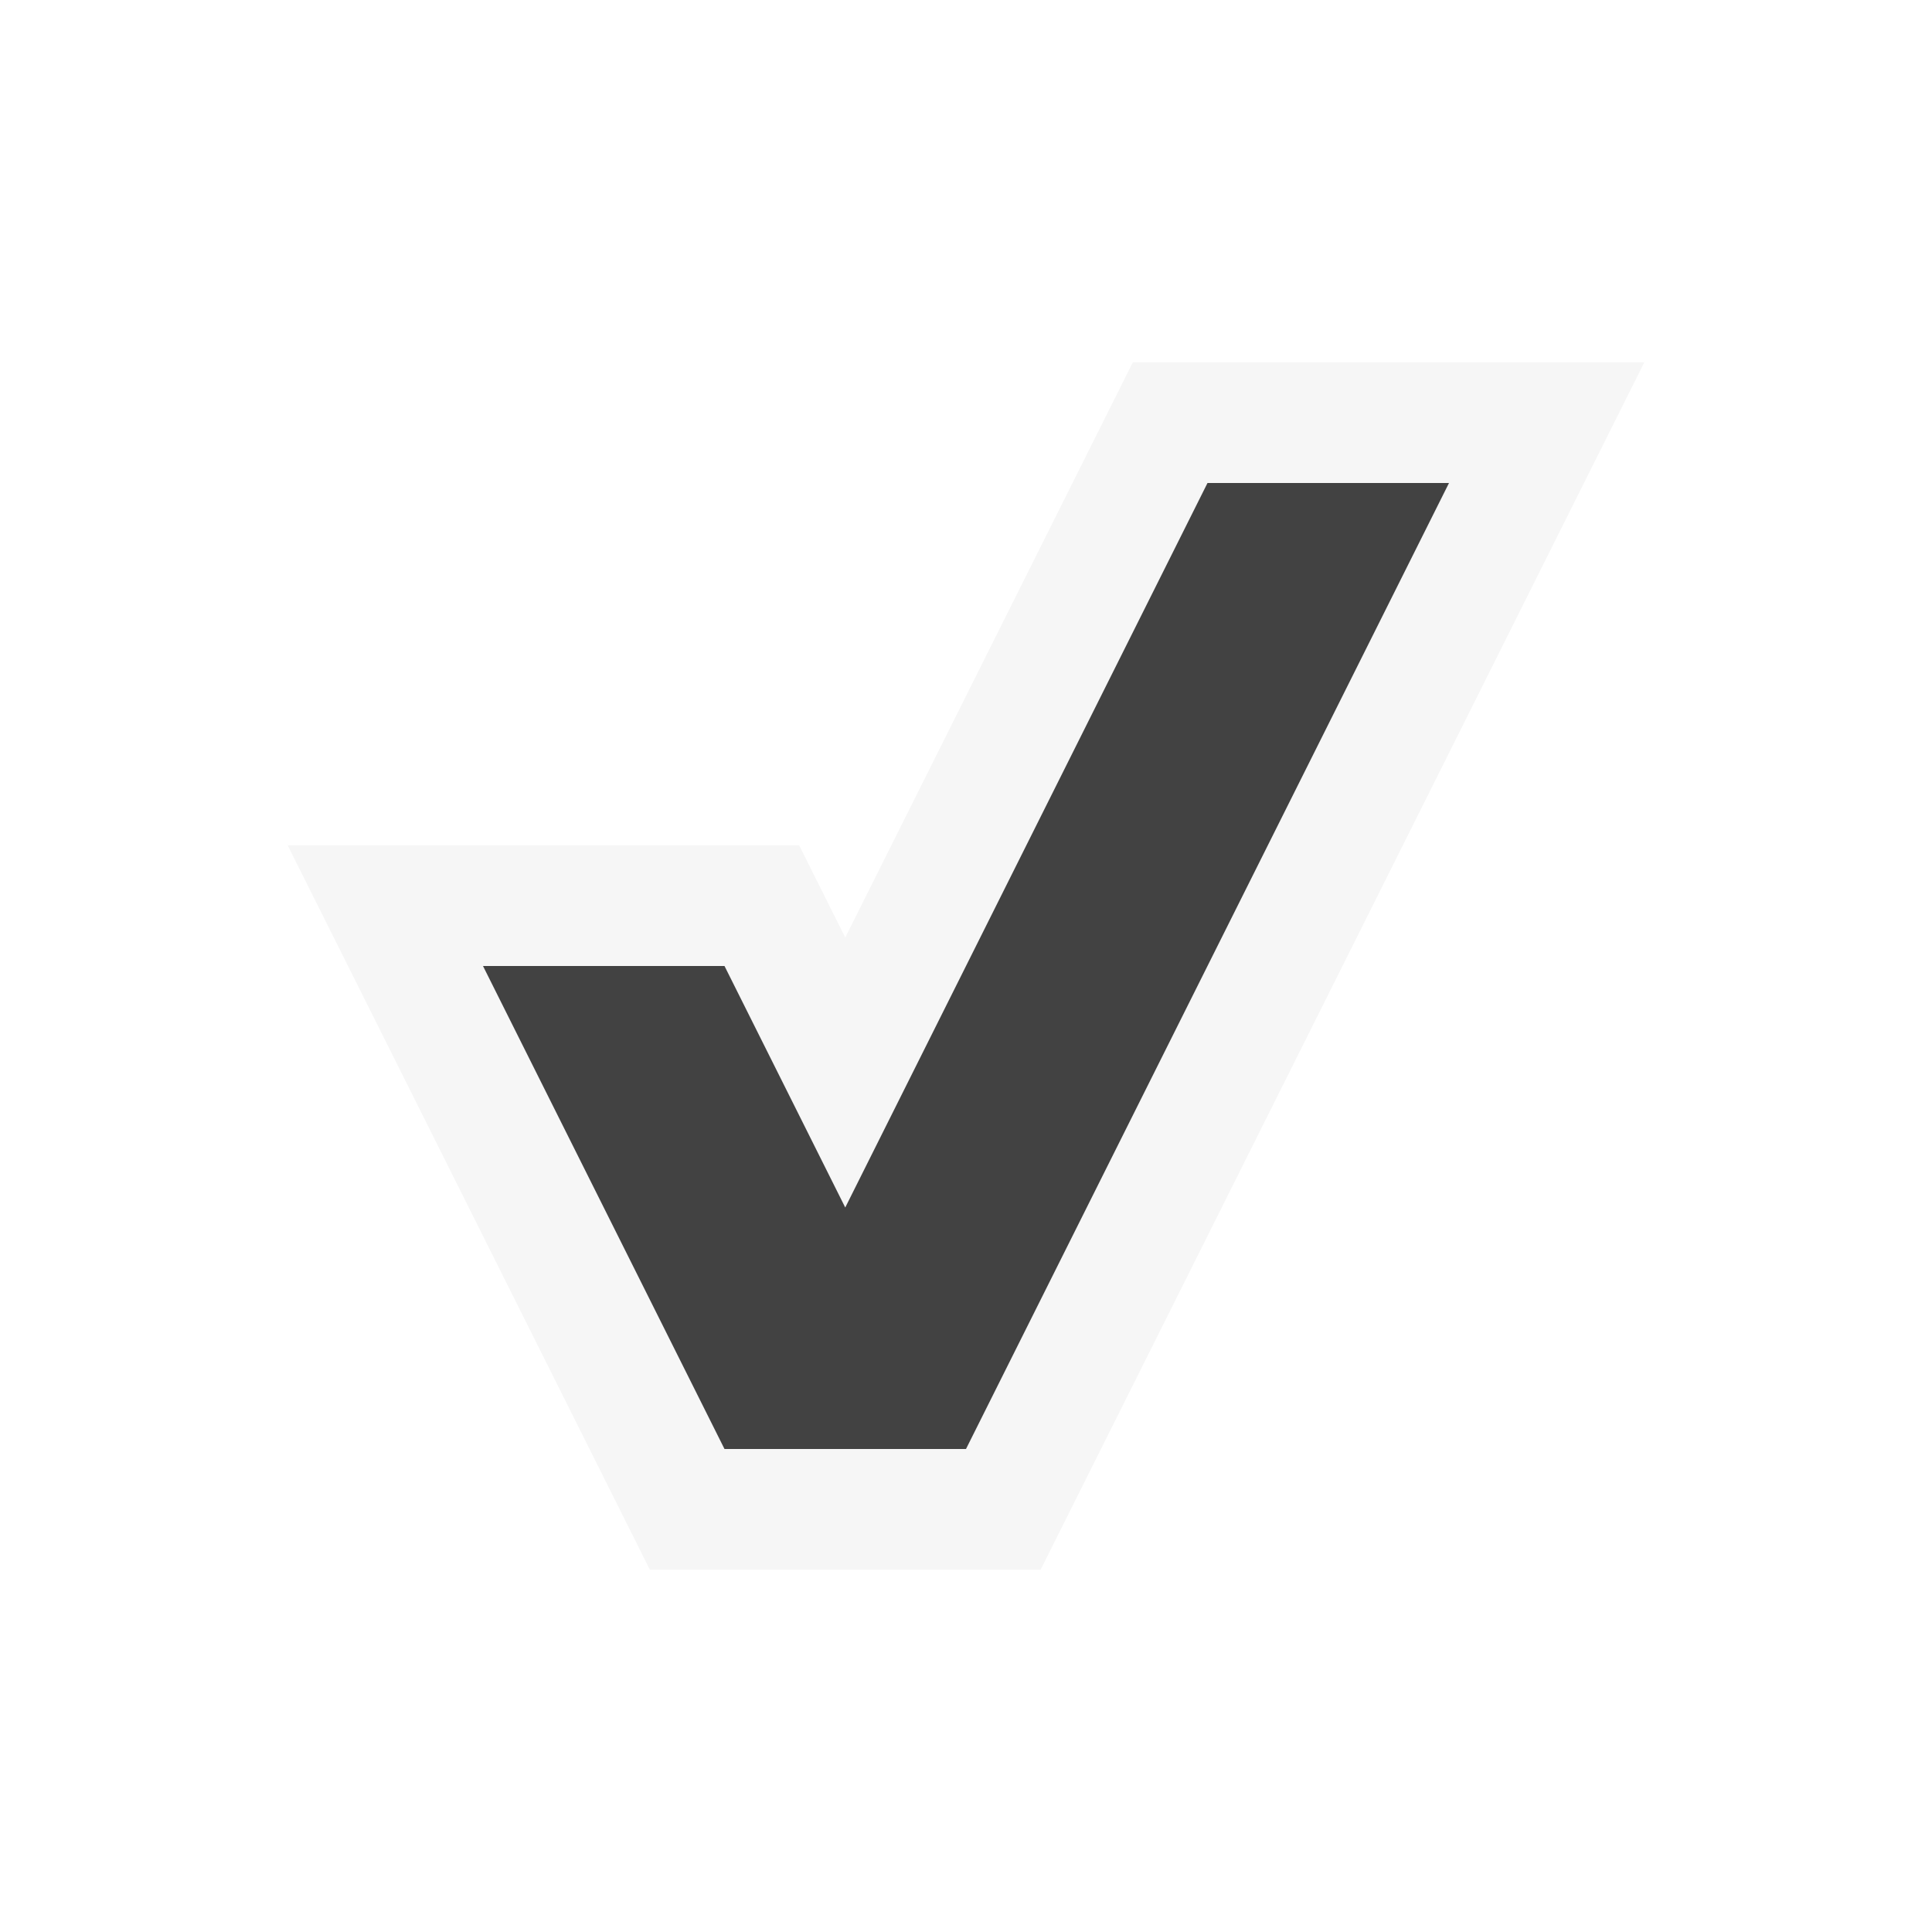
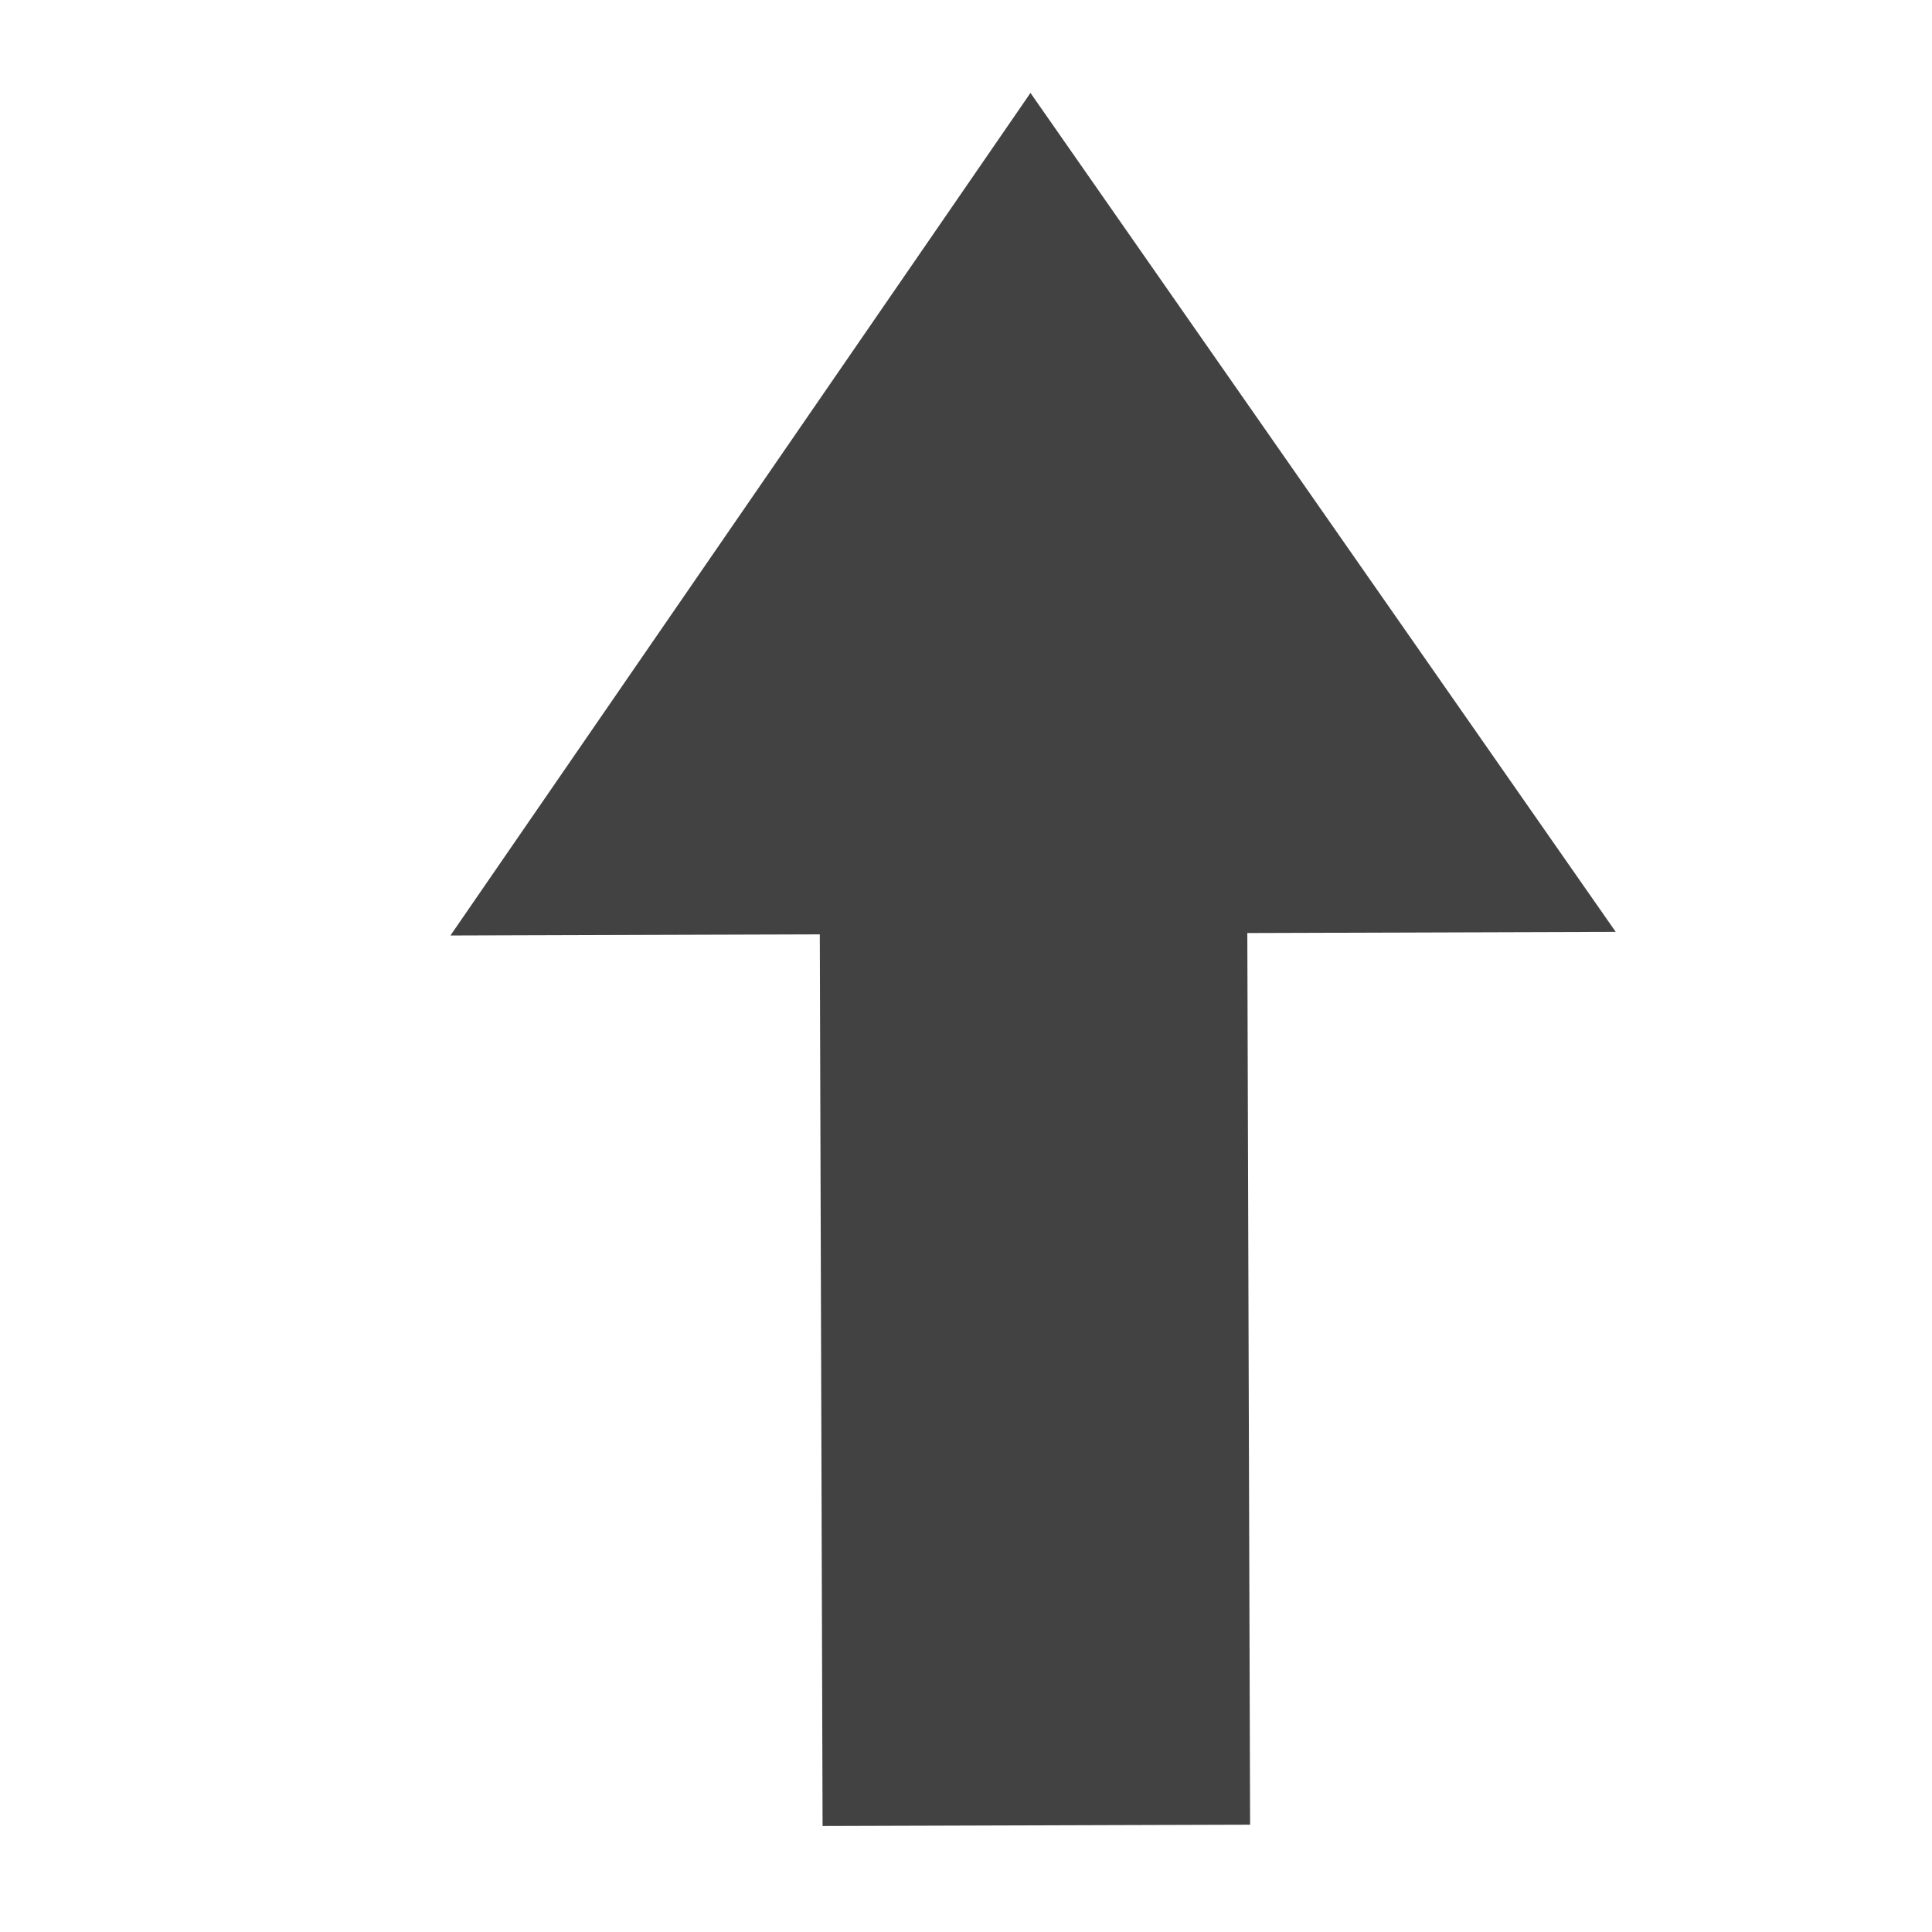
- <svg xmlns="http://www.w3.org/2000/svg" width="16" height="16">
-   <polygon points="5.382,13 2.382,7 6.618,7 7,7.764 9.382,3 13.618,3 8.618,13" fill="#F6F6F6" />
-   <path d="M12 4l-4 8h-2l-2-4h2l1 2 3-6h2z" fill="#424242" />
+ <svg xmlns="http://www.w3.org/2000/svg" xmlns:xlink="http://www.w3.org/1999/xlink" version="1.1" preserveAspectRatio="xMidYMid meet" viewBox="0 0 640 640" width="16" height="16">
+   <defs>
+     <path d="M535.23 308.7L341.36 30.78L149.21 309.9L271.57 309.52L272.49 604.89L414.11 604.45L413.19 309.08L535.23 308.7Z" id="bq4bCsi1g" />
+   </defs>
+   <g>
+     <g>
+       <g>
+         <use xlink:href="#bq4bCsi1g" opacity="1" fill="#424242" fill-opacity="1" />
+       </g>
+     </g>
+   </g>
</svg>
